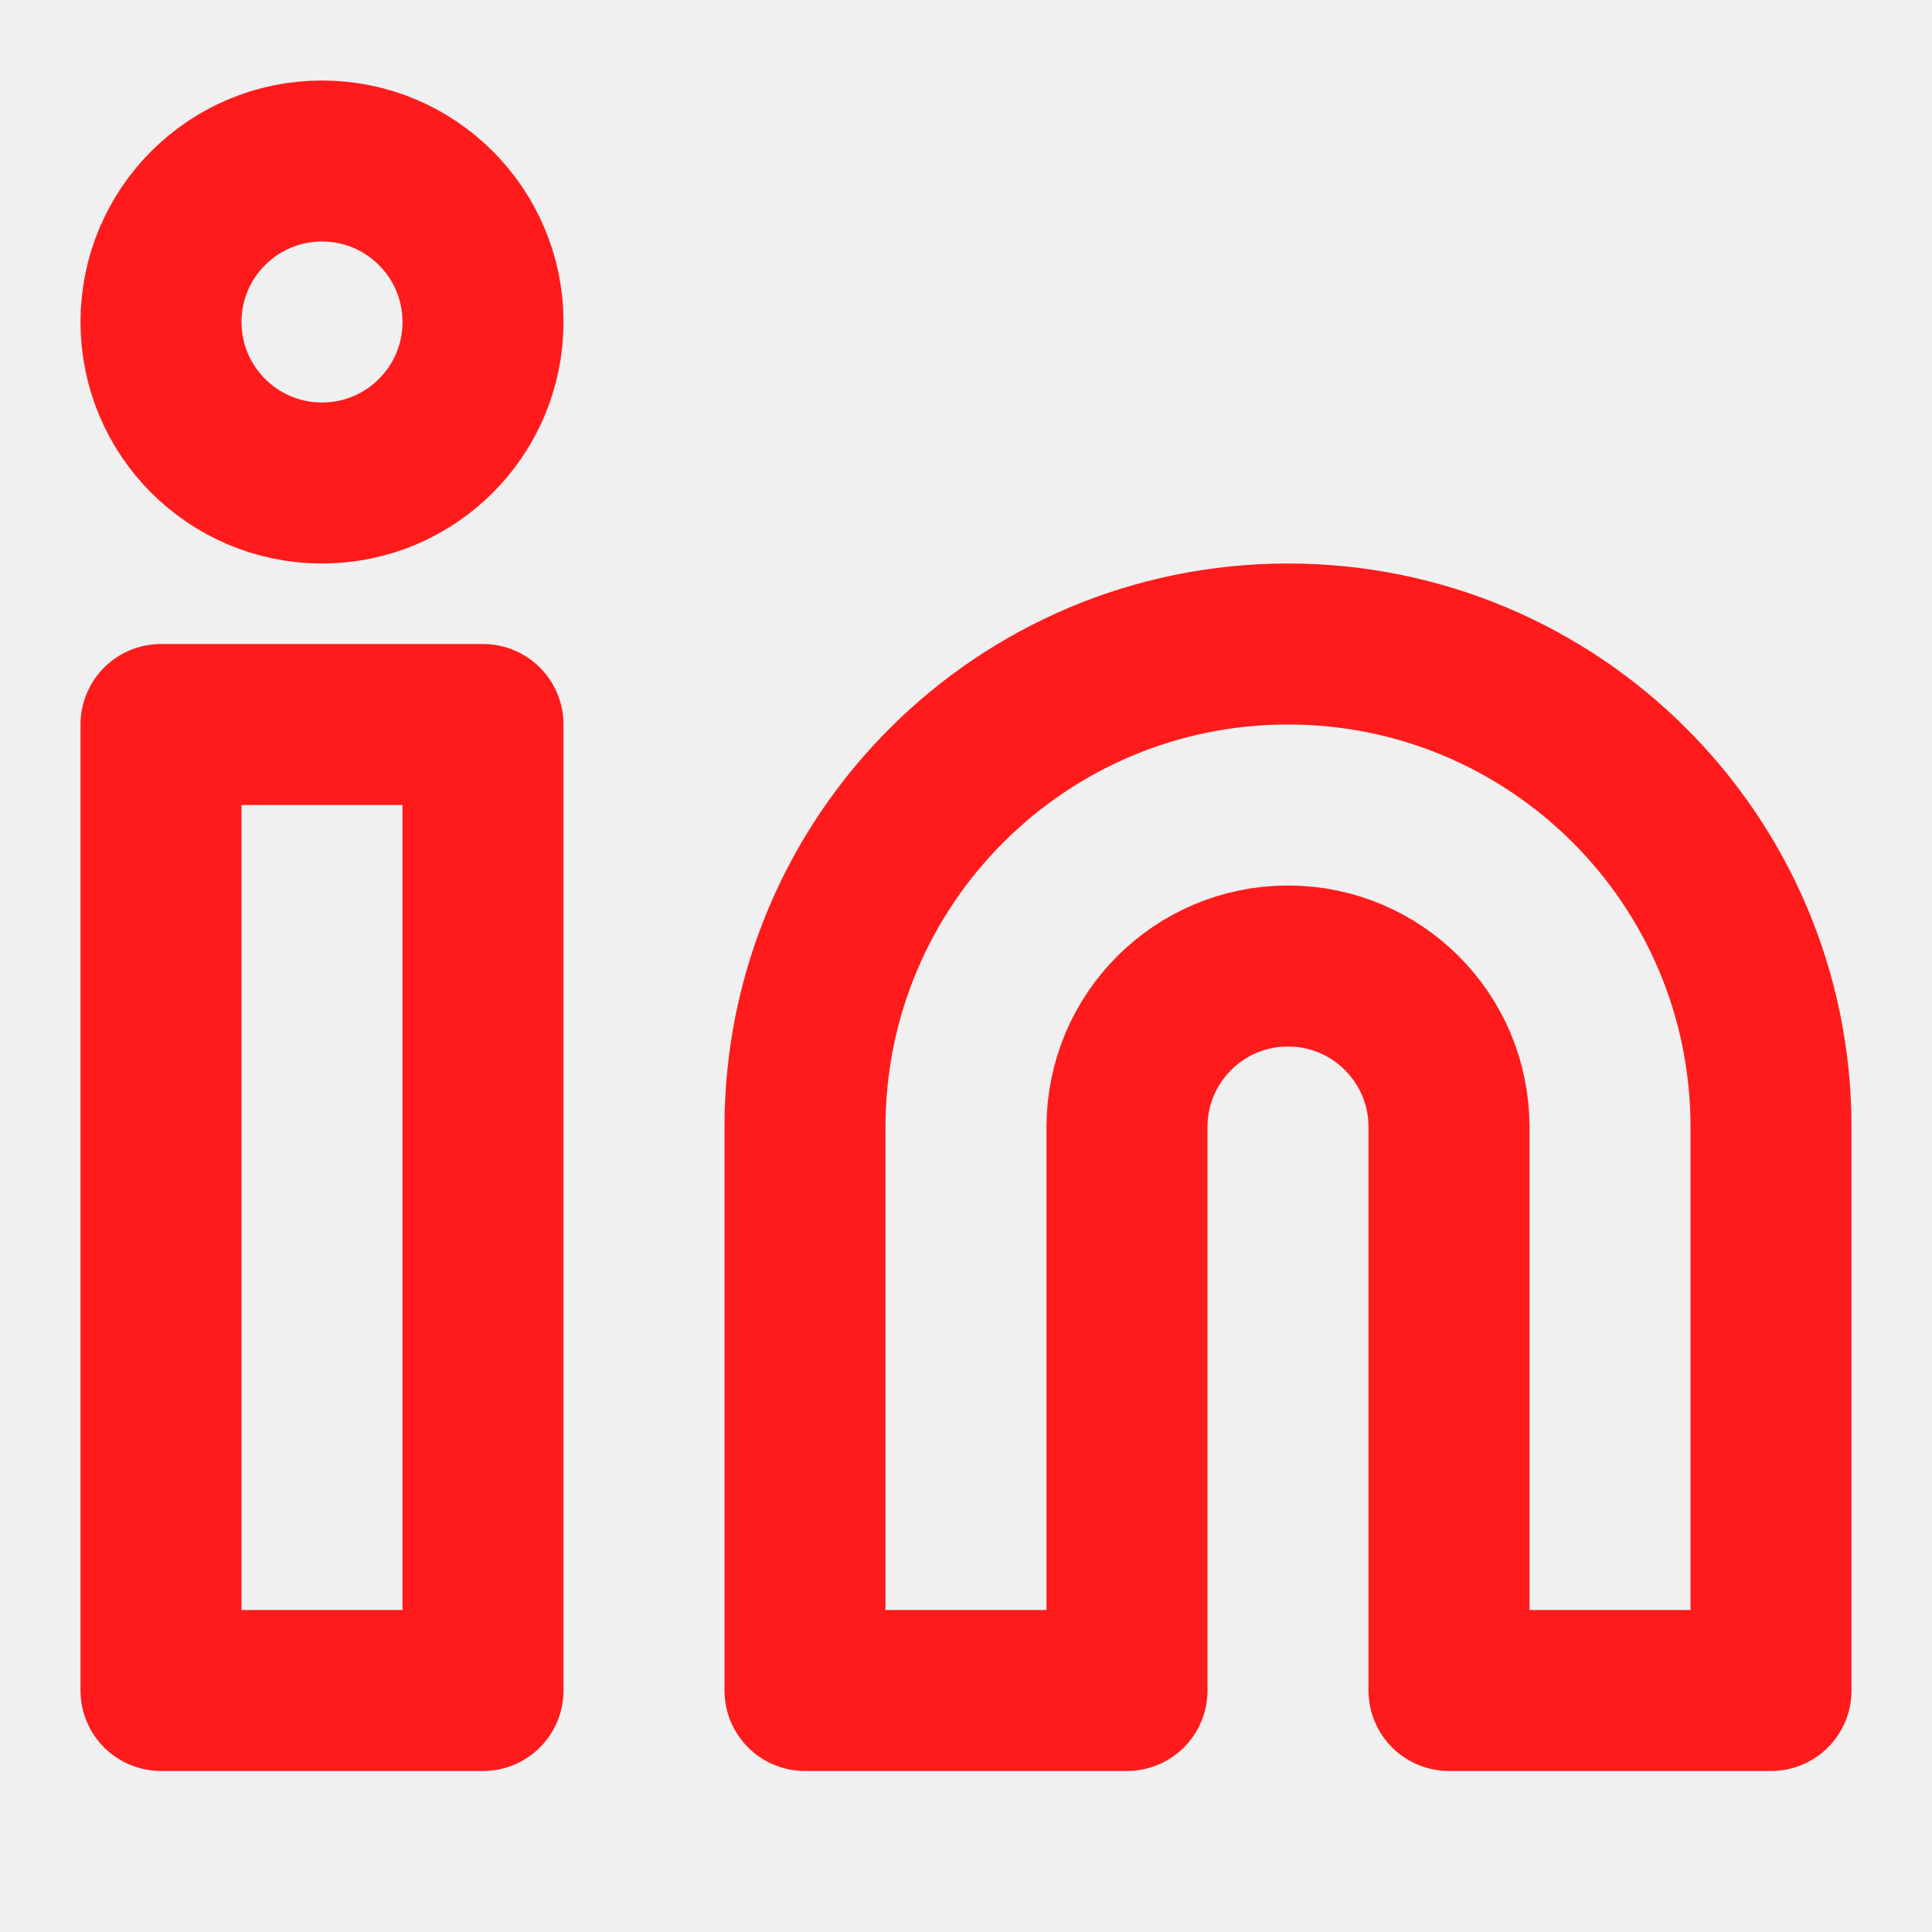
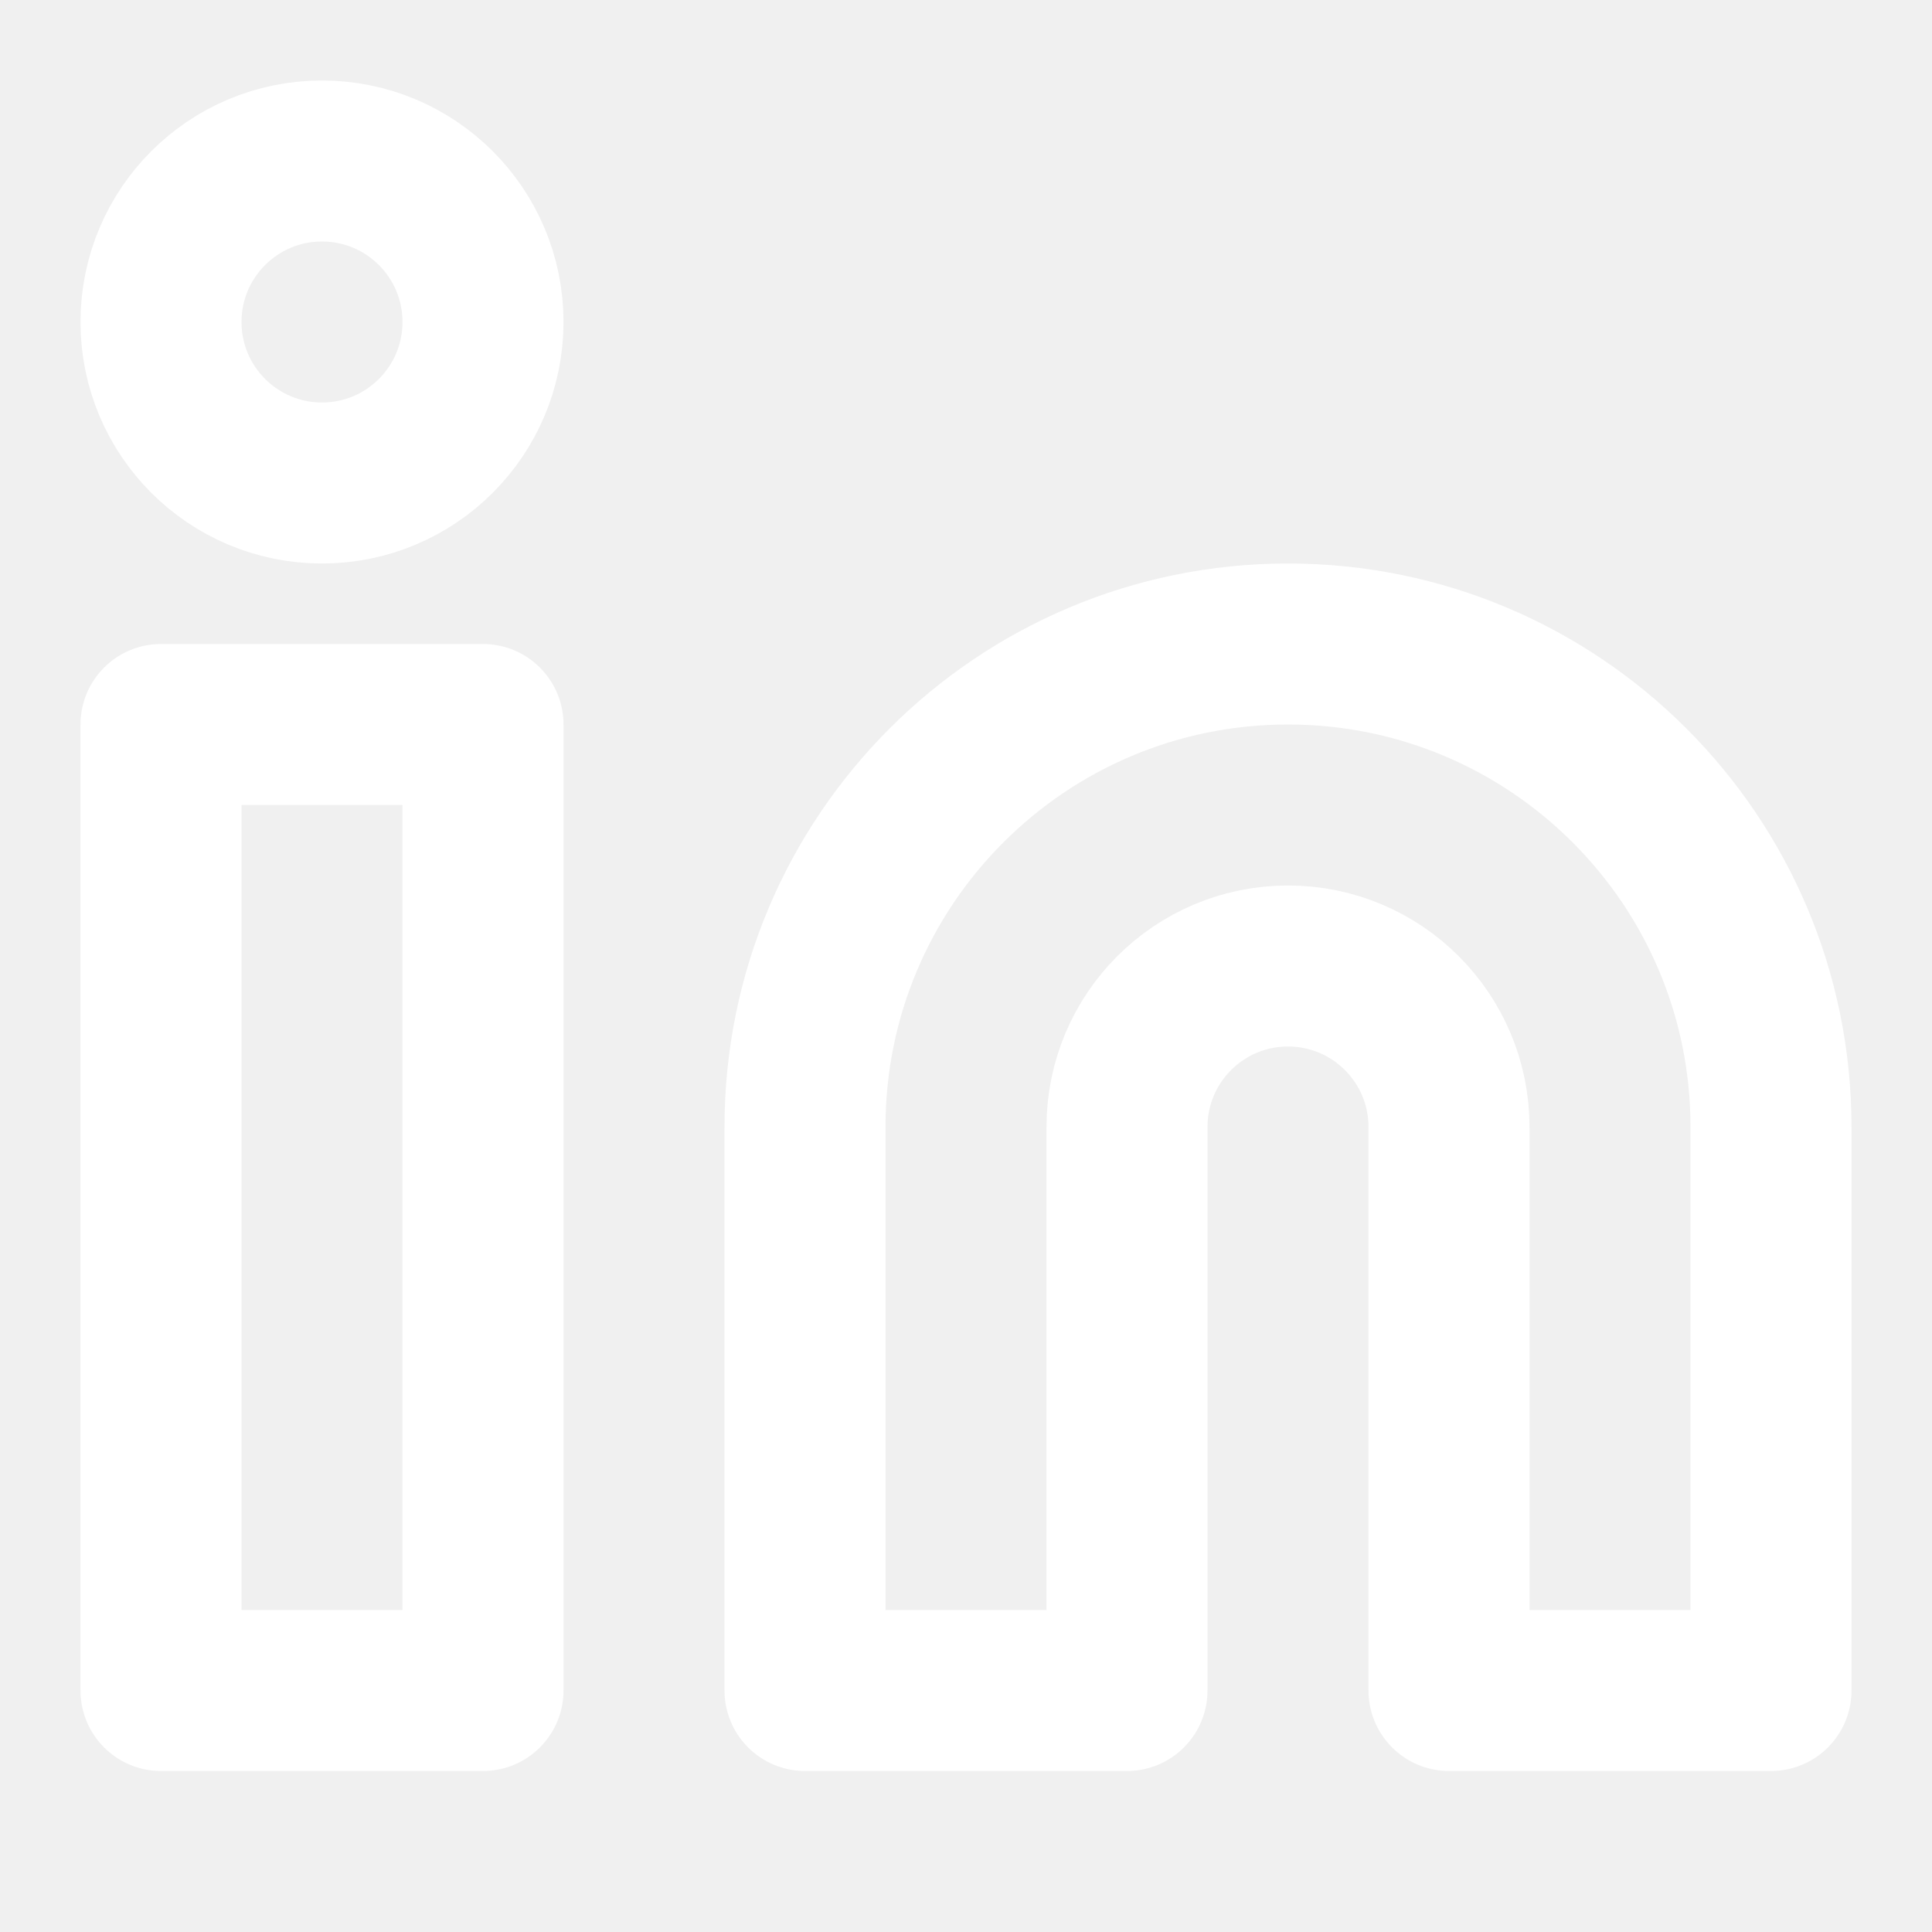
- <svg xmlns="http://www.w3.org/2000/svg" width="24" height="24" viewBox="0 0 24 24" fill="none" stroke="#FF1B1C" stroke-width="2" stroke-linecap="round" stroke-linejoin="round" class="feather feather-linkedin">
+ <svg xmlns="http://www.w3.org/2000/svg" width="24" height="24" viewBox="0 0 24 24" fill="none" stroke="#FFf" stroke-width="2" stroke-linecap="round" stroke-linejoin="round" class="feather feather-linkedin">
  <path d="M16 8a6 6 0 0 1 6 6v7h-4v-7a2 2 0 0 0-2-2 2 2 0 0 0-2 2v7h-4v-7a6 6 0 0 1 6-6z" />
  <rect x="2" y="9" width="4" height="12" />
  <circle cx="4" cy="4" r="2" />
</svg>
